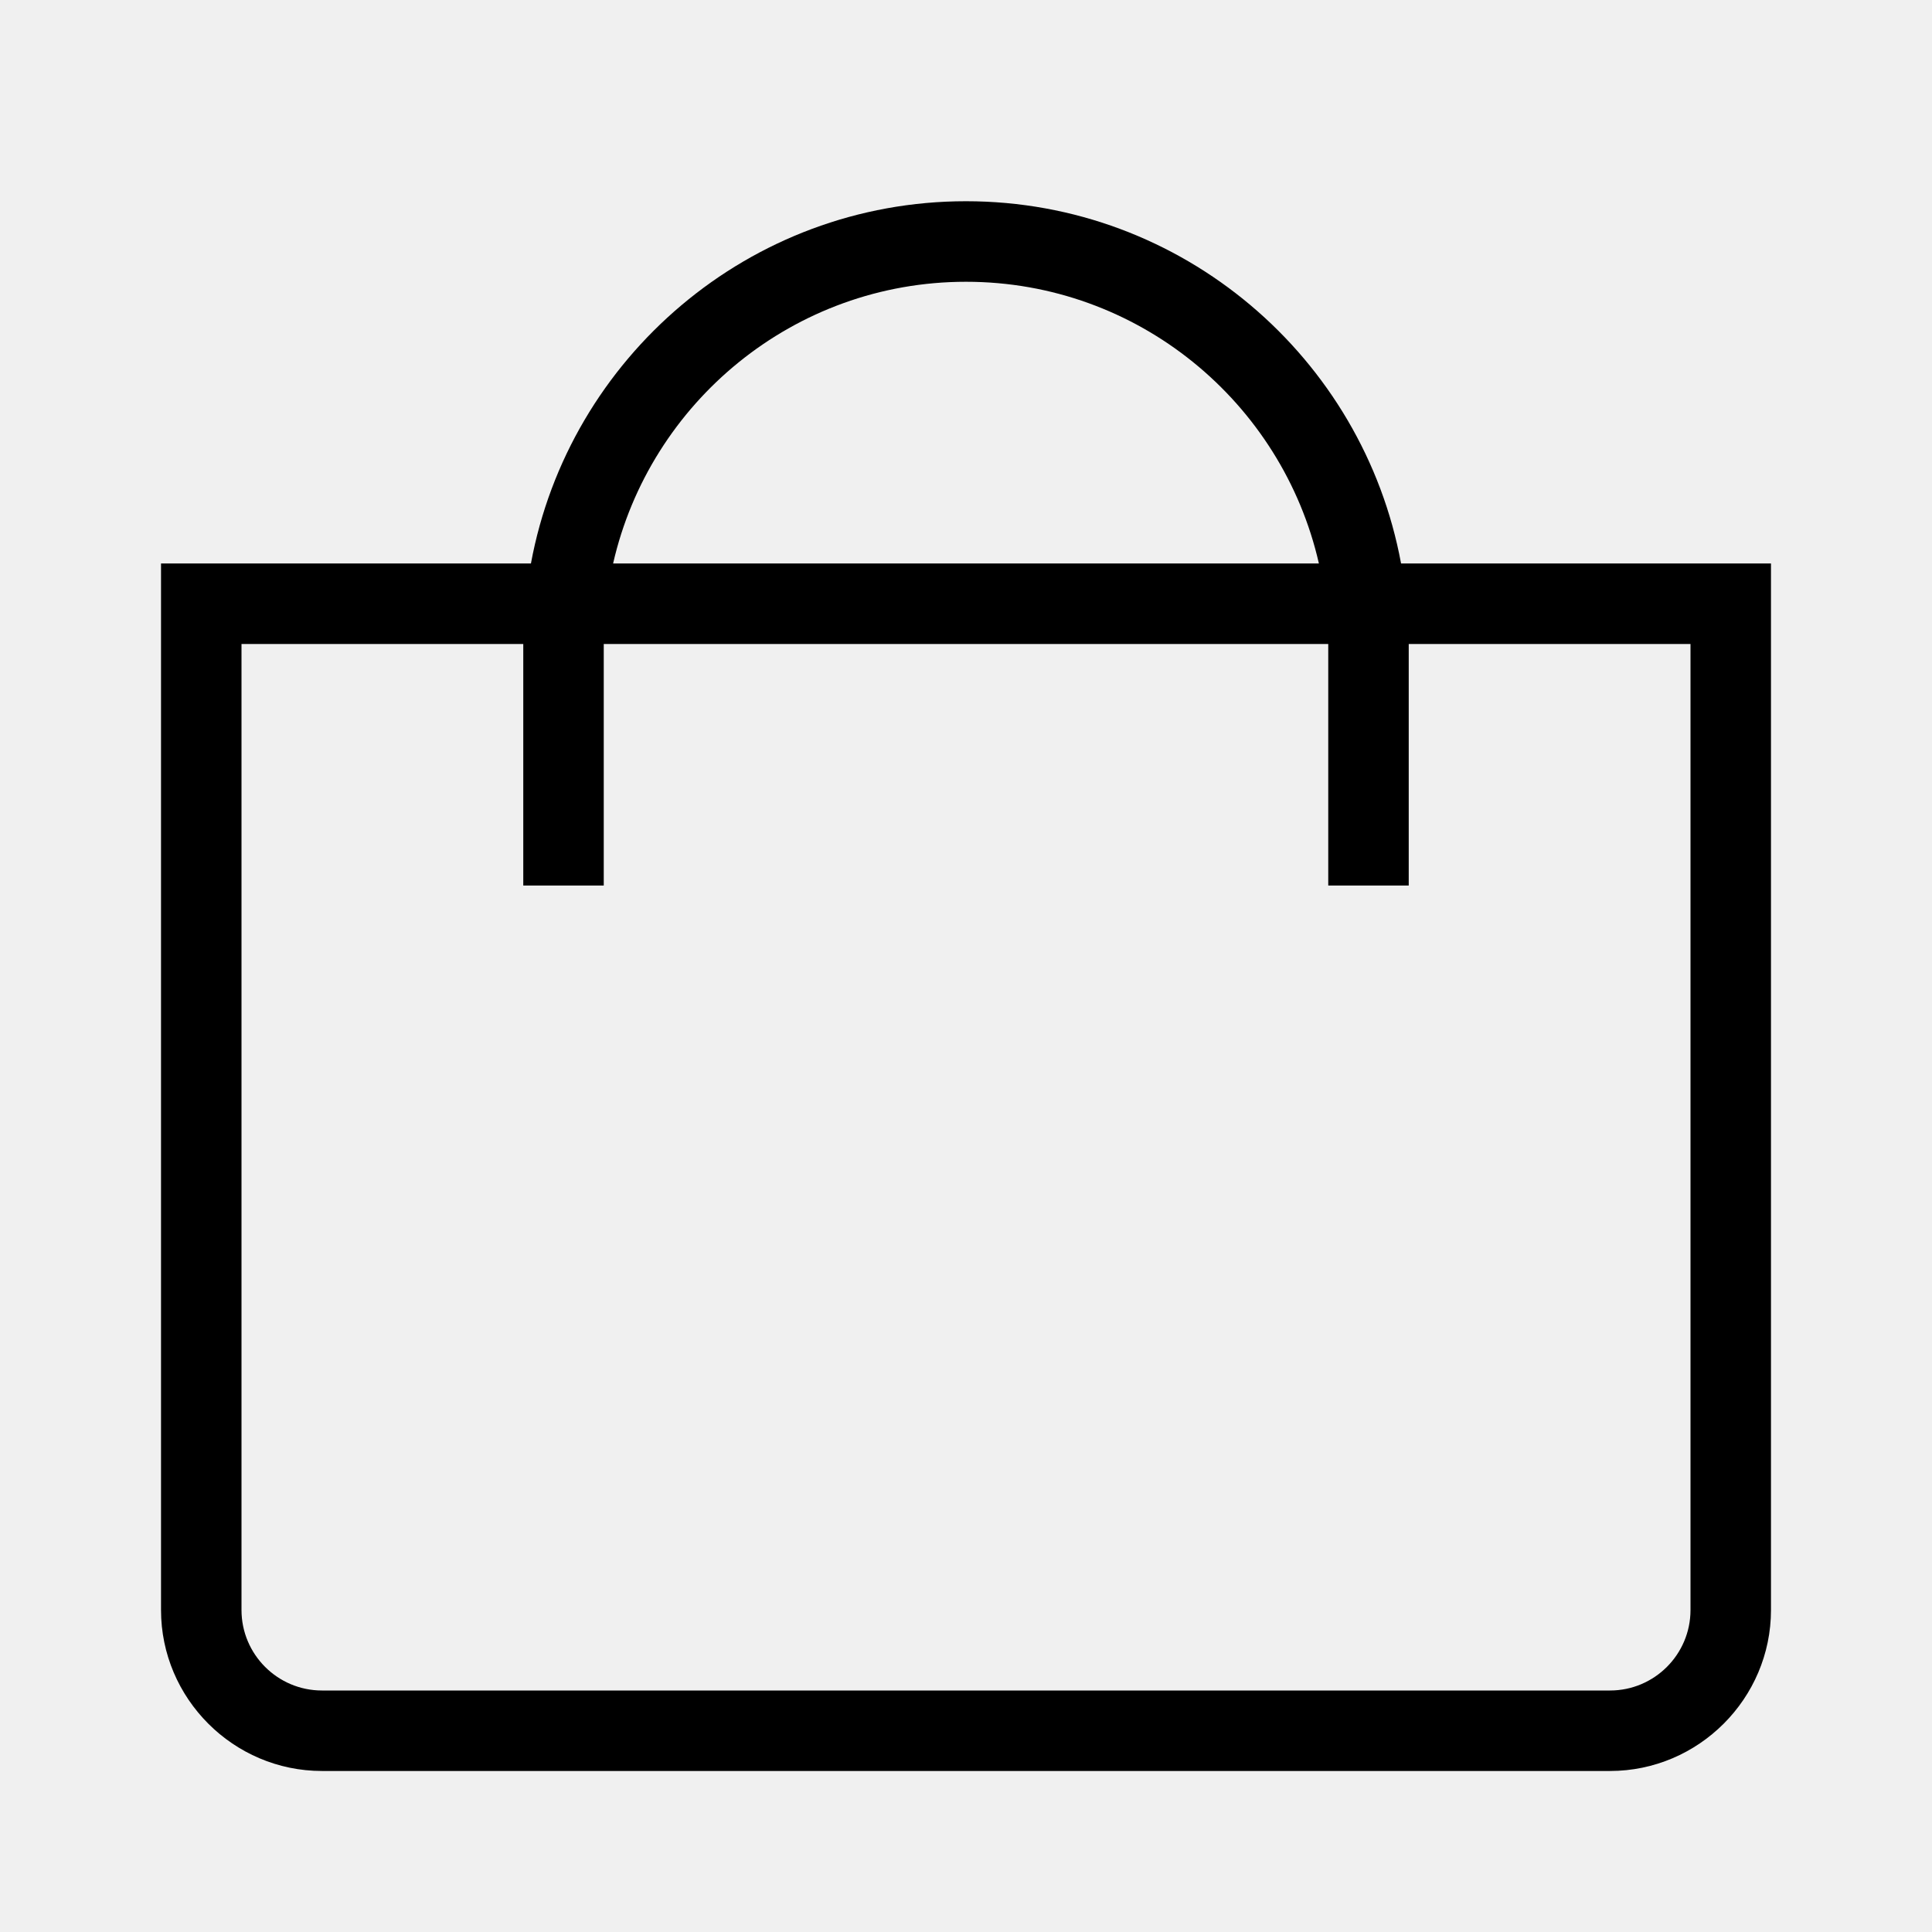
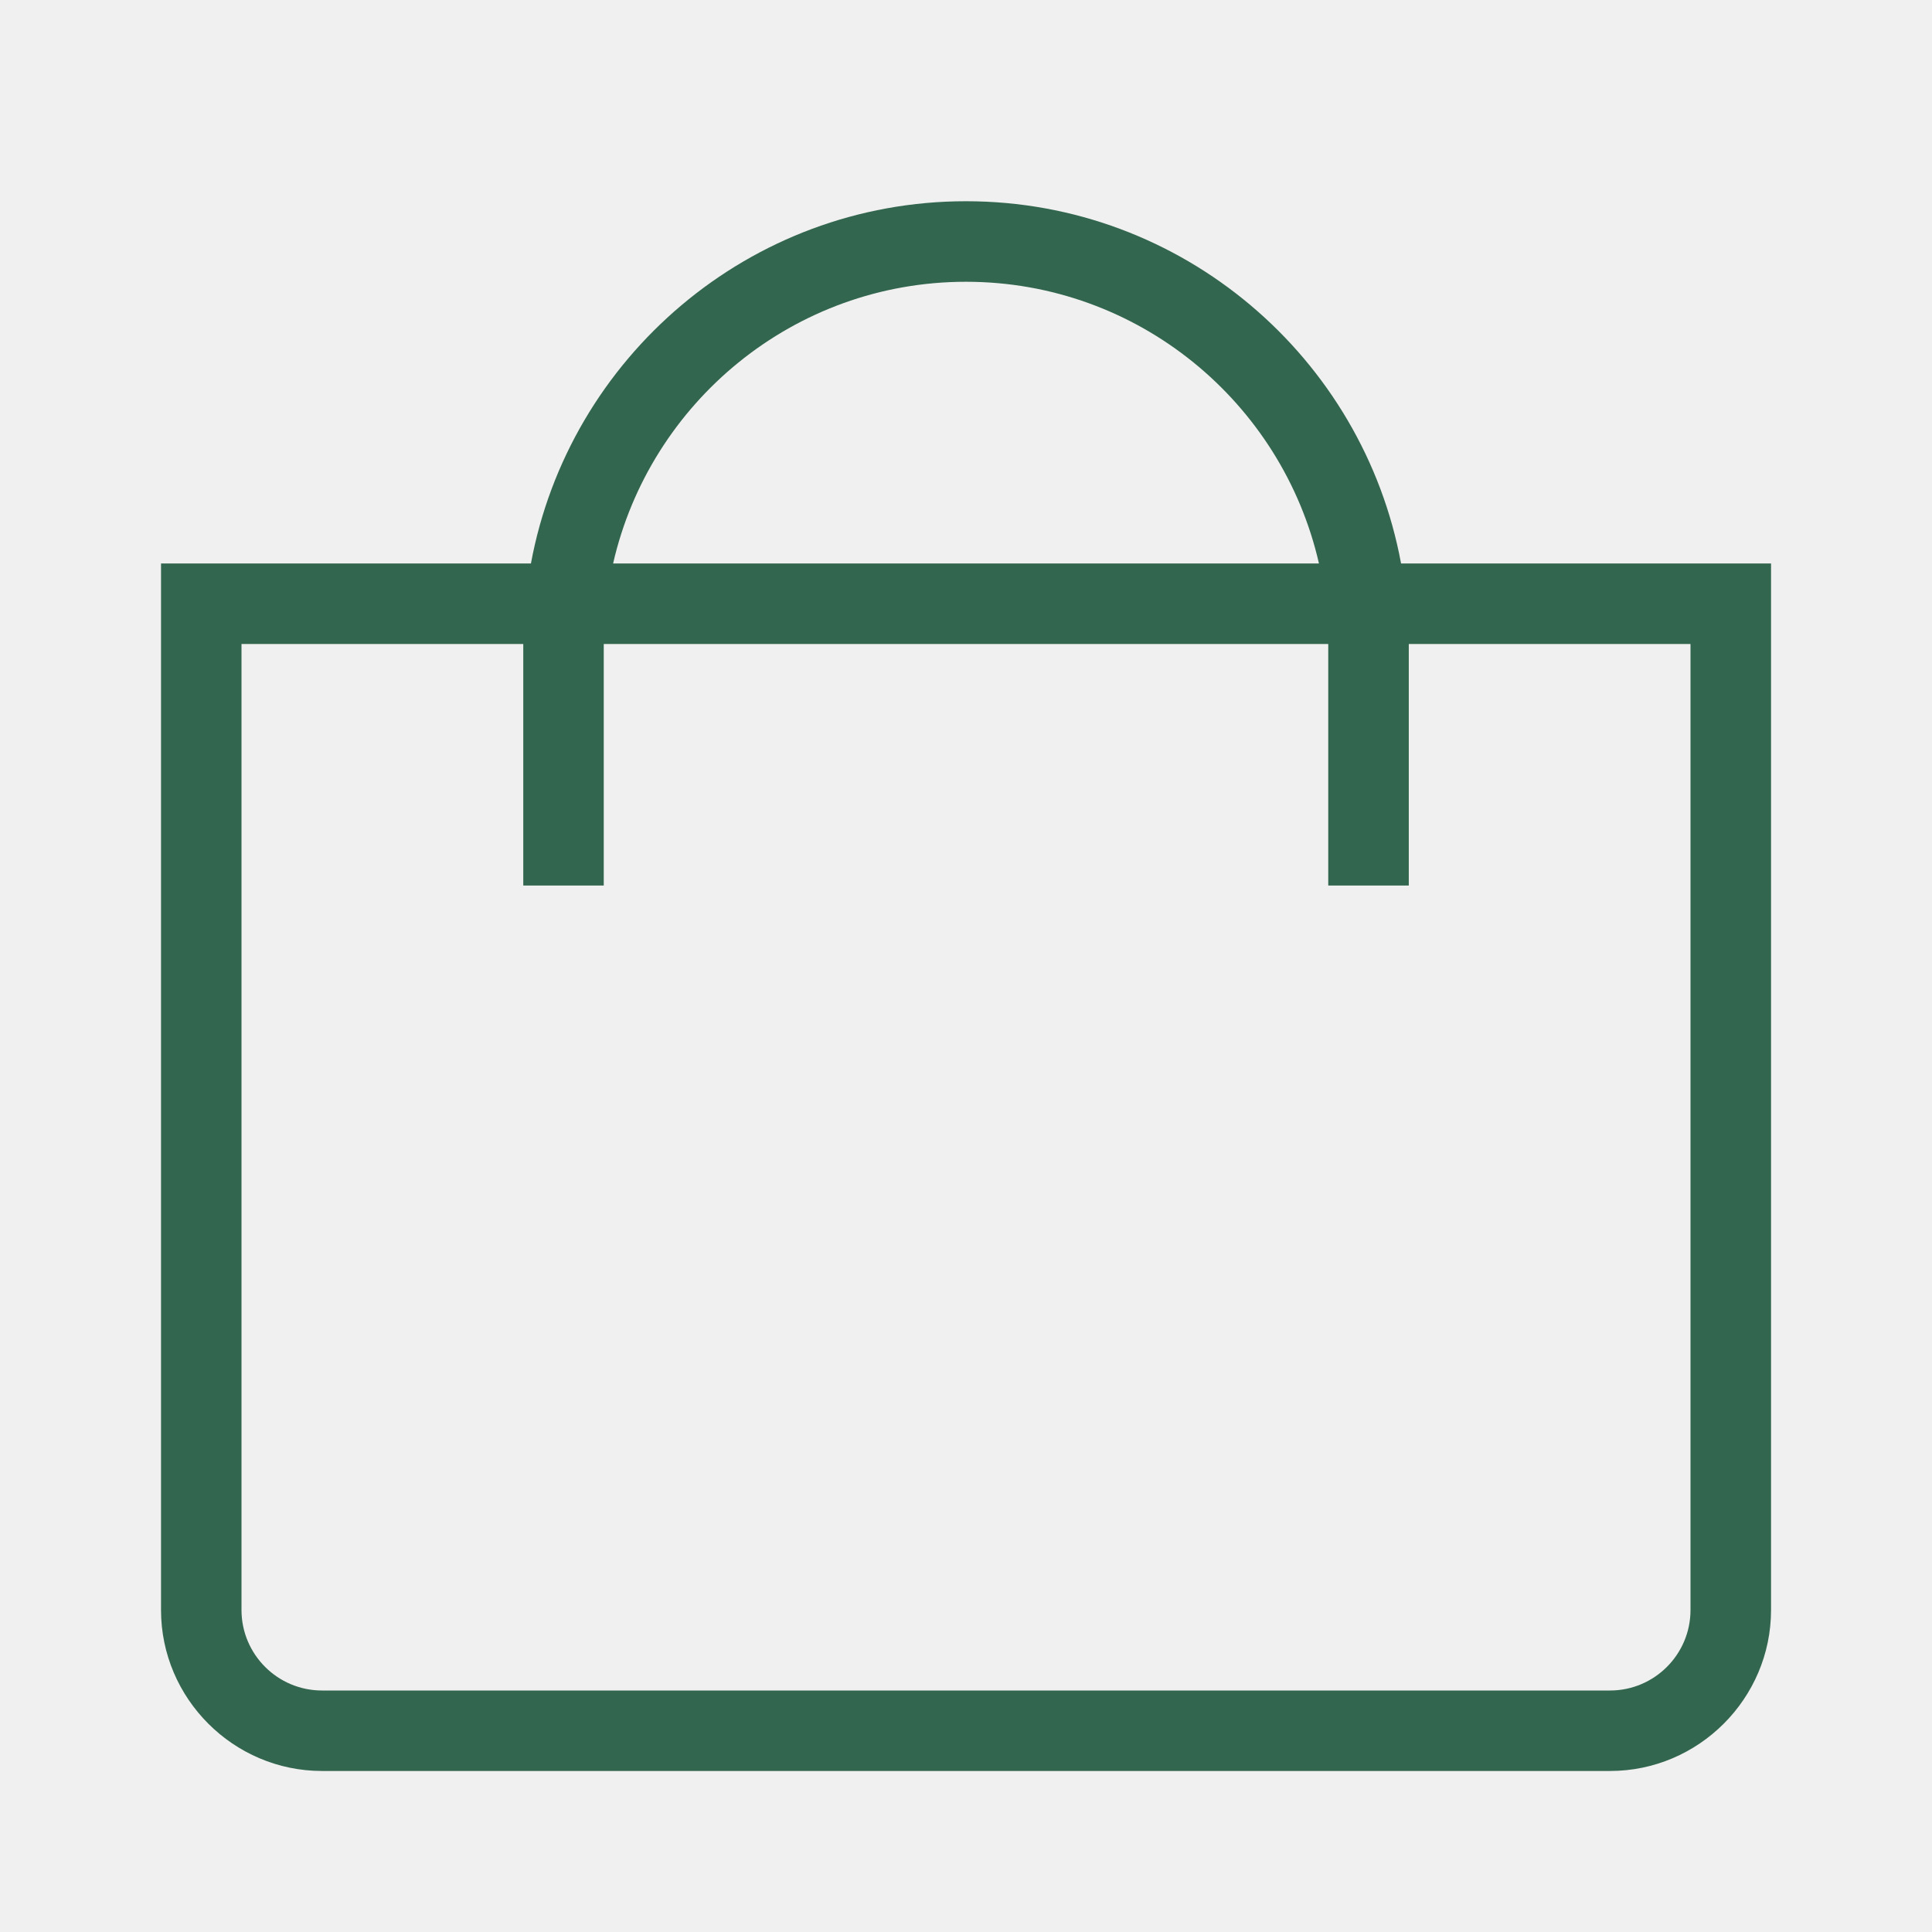
<svg xmlns="http://www.w3.org/2000/svg" width="32" height="32" viewBox="0 0 32 32" fill="none">
-   <g clip-path="url(#clip0_56_201)">
-     <path d="M2.667 26.667C2.667 28.133 3.867 29.333 5.333 29.333H26.667C28.133 29.333 29.333 28.133 29.333 26.667V9.333H23.206C22.577 5.925 19.588 3.333 16 3.333C12.412 3.333 9.423 5.925 8.794 9.333H2.667V26.667ZM16 4.667C18.85 4.667 21.237 6.665 21.845 9.333H10.155C10.763 6.665 13.15 4.667 16 4.667ZM8.667 10.667V14.667H10V10.667H22V14.667H23.333V10.667H28V26.667C28 27.402 27.402 28 26.667 28H5.333C4.598 28 4 27.402 4 26.667V10.667H8.667Z" fill="black" />
+   <g clip-path="url(#clip0_172_253)">
+     <mask id="mask0_172_253" style="mask-type:luminance" maskUnits="userSpaceOnUse" x="0" y="0" width="32" height="32">
+       <path d="M32 0H0V32H32V0Z" fill="white" />
+     </mask>
+     <g mask="url(#mask0_172_253)">
+       <path d="M2.667 26.667C2.667 28.133 3.867 29.333 5.334 29.333H26.667C28.134 29.333 29.334 28.133 29.334 26.667V9.333H23.206C22.577 5.925 19.588 3.333 16 3.333C12.412 3.333 9.424 5.925 8.794 9.333H2.667V26.667ZM16 4.667C18.85 4.667 21.237 6.665 21.846 9.333H10.155C10.764 6.665 13.15 4.667 16 4.667ZM8.667 10.667V14.667H10V10.667H22V14.667H23.334V10.667H28V26.667C28 27.402 27.402 28 26.667 28H5.334C4.598 28 4 27.402 4 26.667V10.667H8.667Z" fill="#33664F" />
+     </g>
  </g>
  <defs>
-     <clipPath id="clip0_56_201">
+     <clipPath id="clip0_172_253">
      <rect width="32" height="32" fill="white" />
    </clipPath>
  </defs>
</svg>
